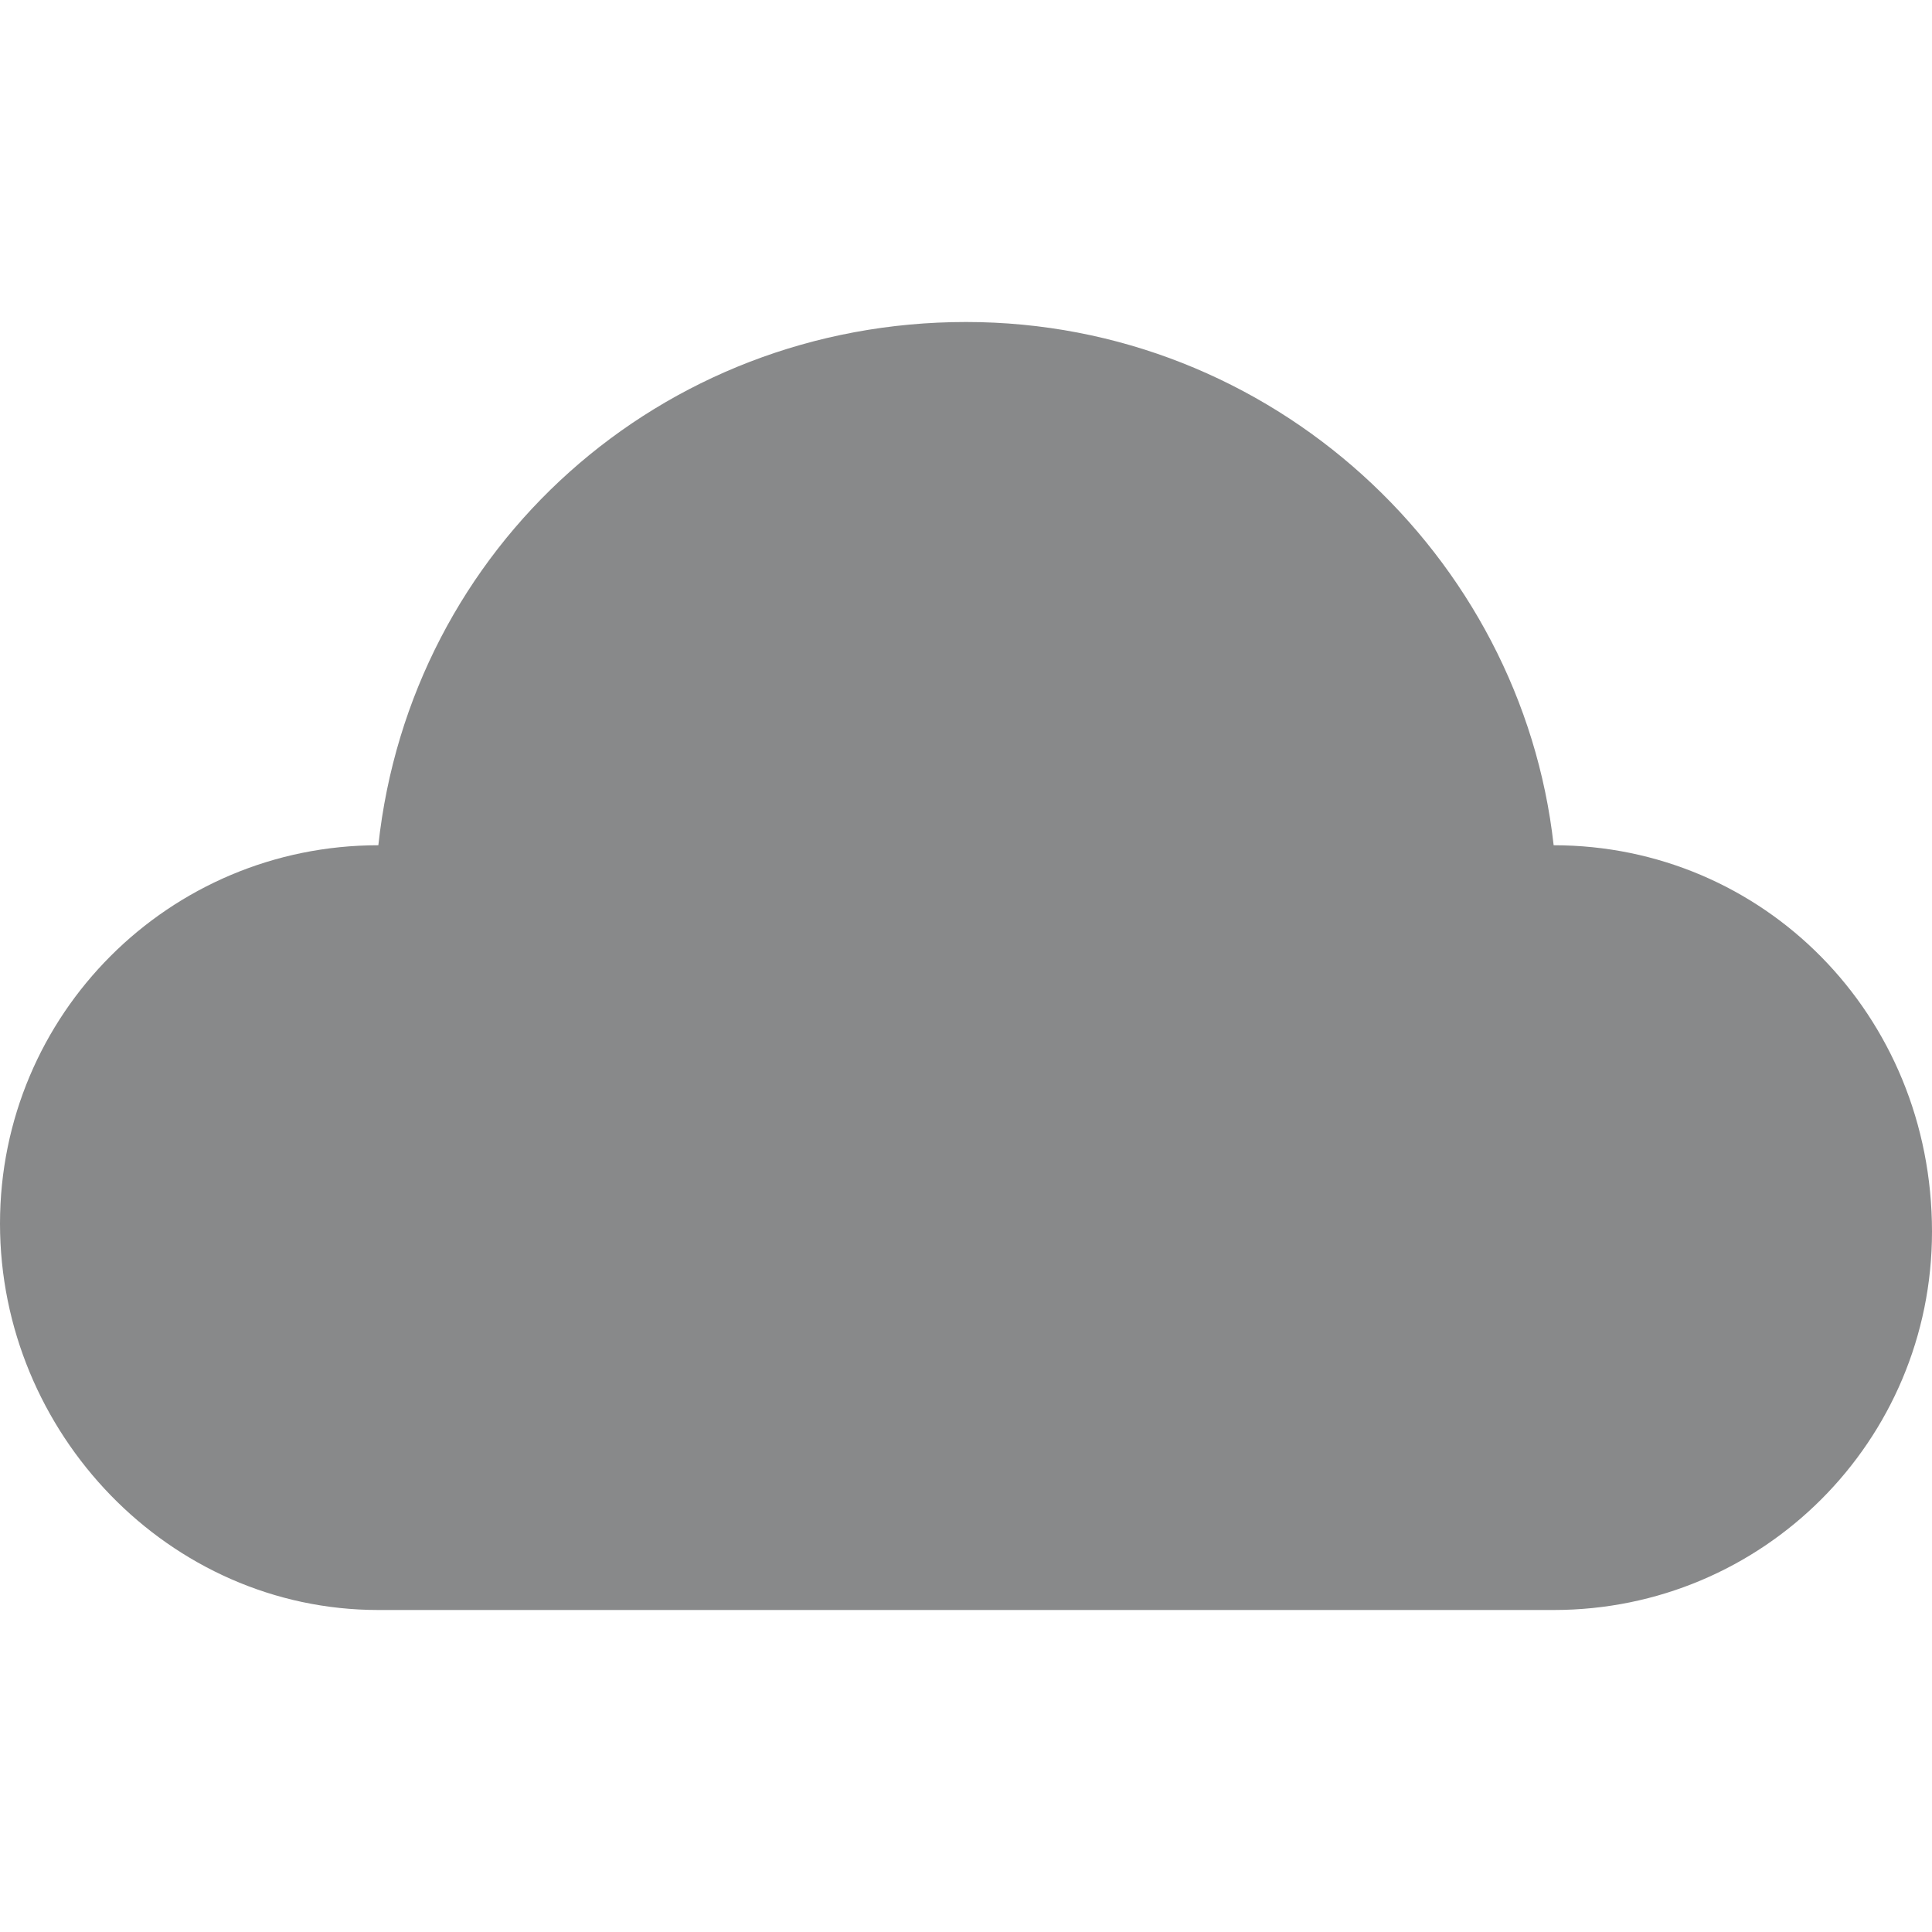
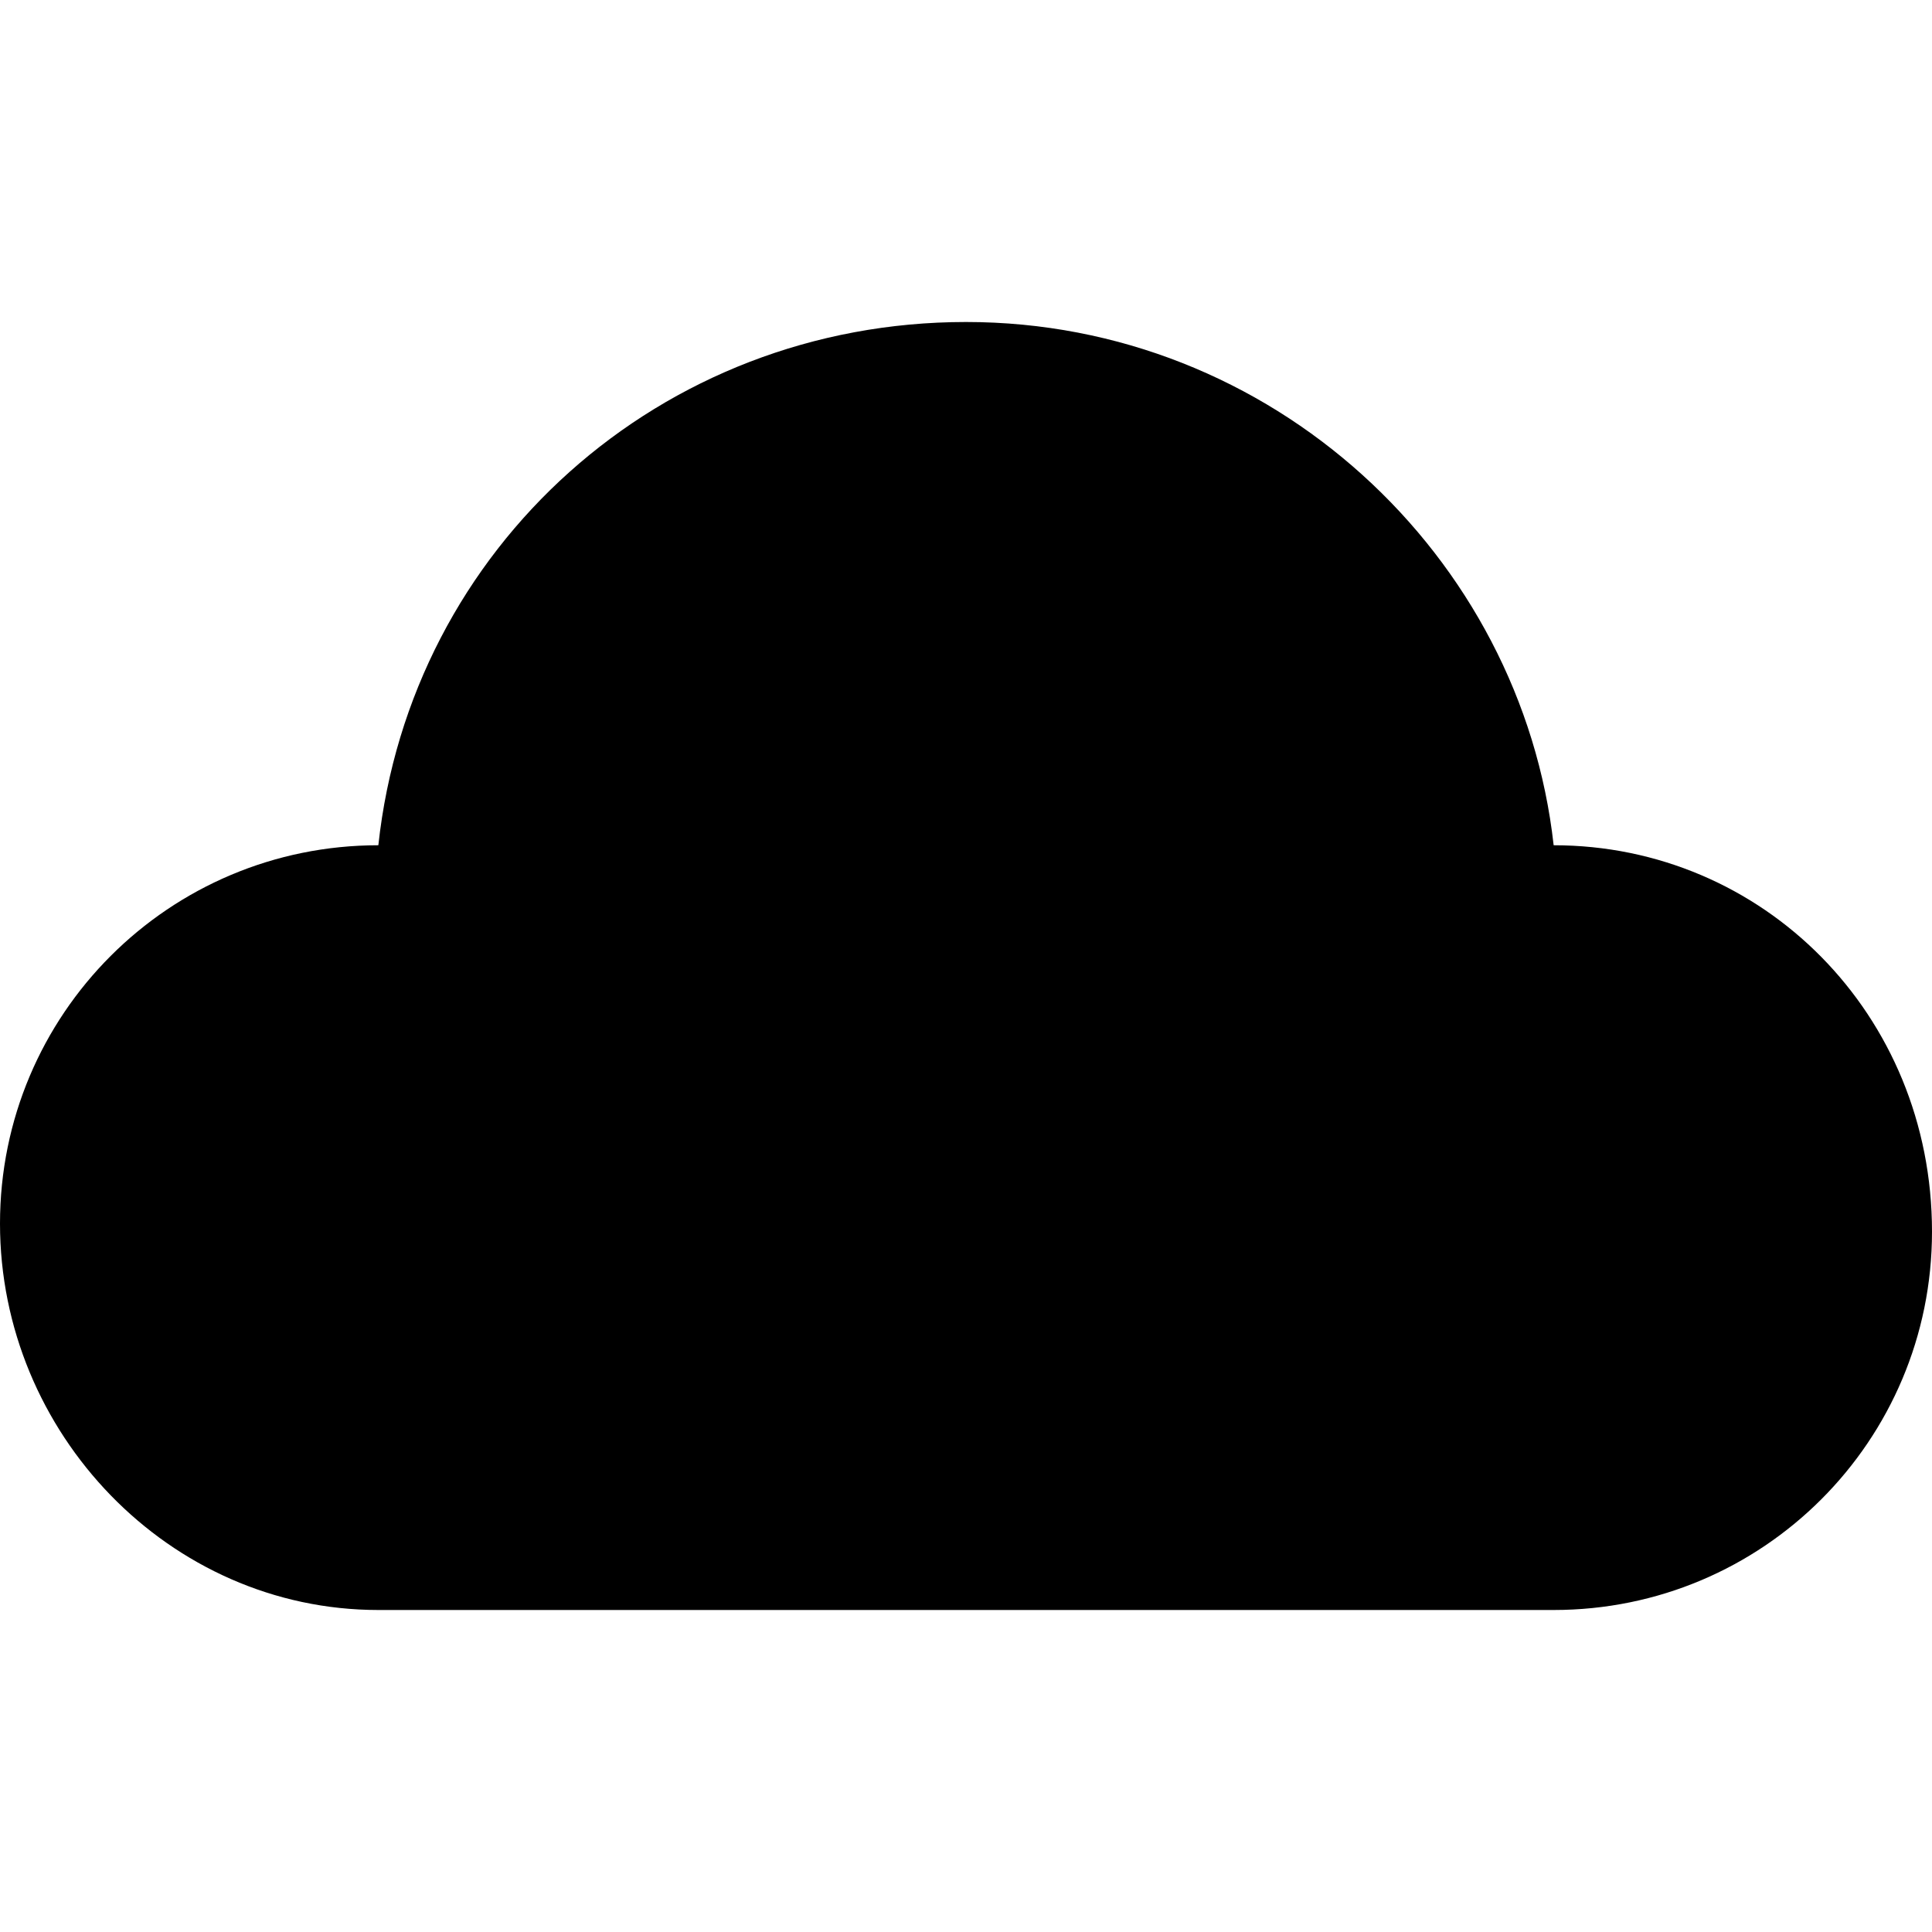
<svg xmlns="http://www.w3.org/2000/svg" viewBox="0 0 24 24">
-   <g stroke="none" stroke-width="1" fill-rule="evenodd" fill="#88898A" transform="translate(0, 4)">
+   <g stroke="none" stroke-width="1" fill-rule="evenodd" transform="translate(0, 4)">
    <path d="M19.3,6.5 C18.9,2.9 15.8,0 12,0 C8.2,0 5.1,2.8 4.7,6.5 C2.1,6.5 0,8.6 0,11.2 C0,13.8 2.1,16 4.7,16 L19.3,16 C21.9,16 24,13.9 24,11.3 C24,8.6 21.9,6.5 19.3,6.5 L19.3,6.5 L19.3,6.5 Z" />
  </g>
</svg>
